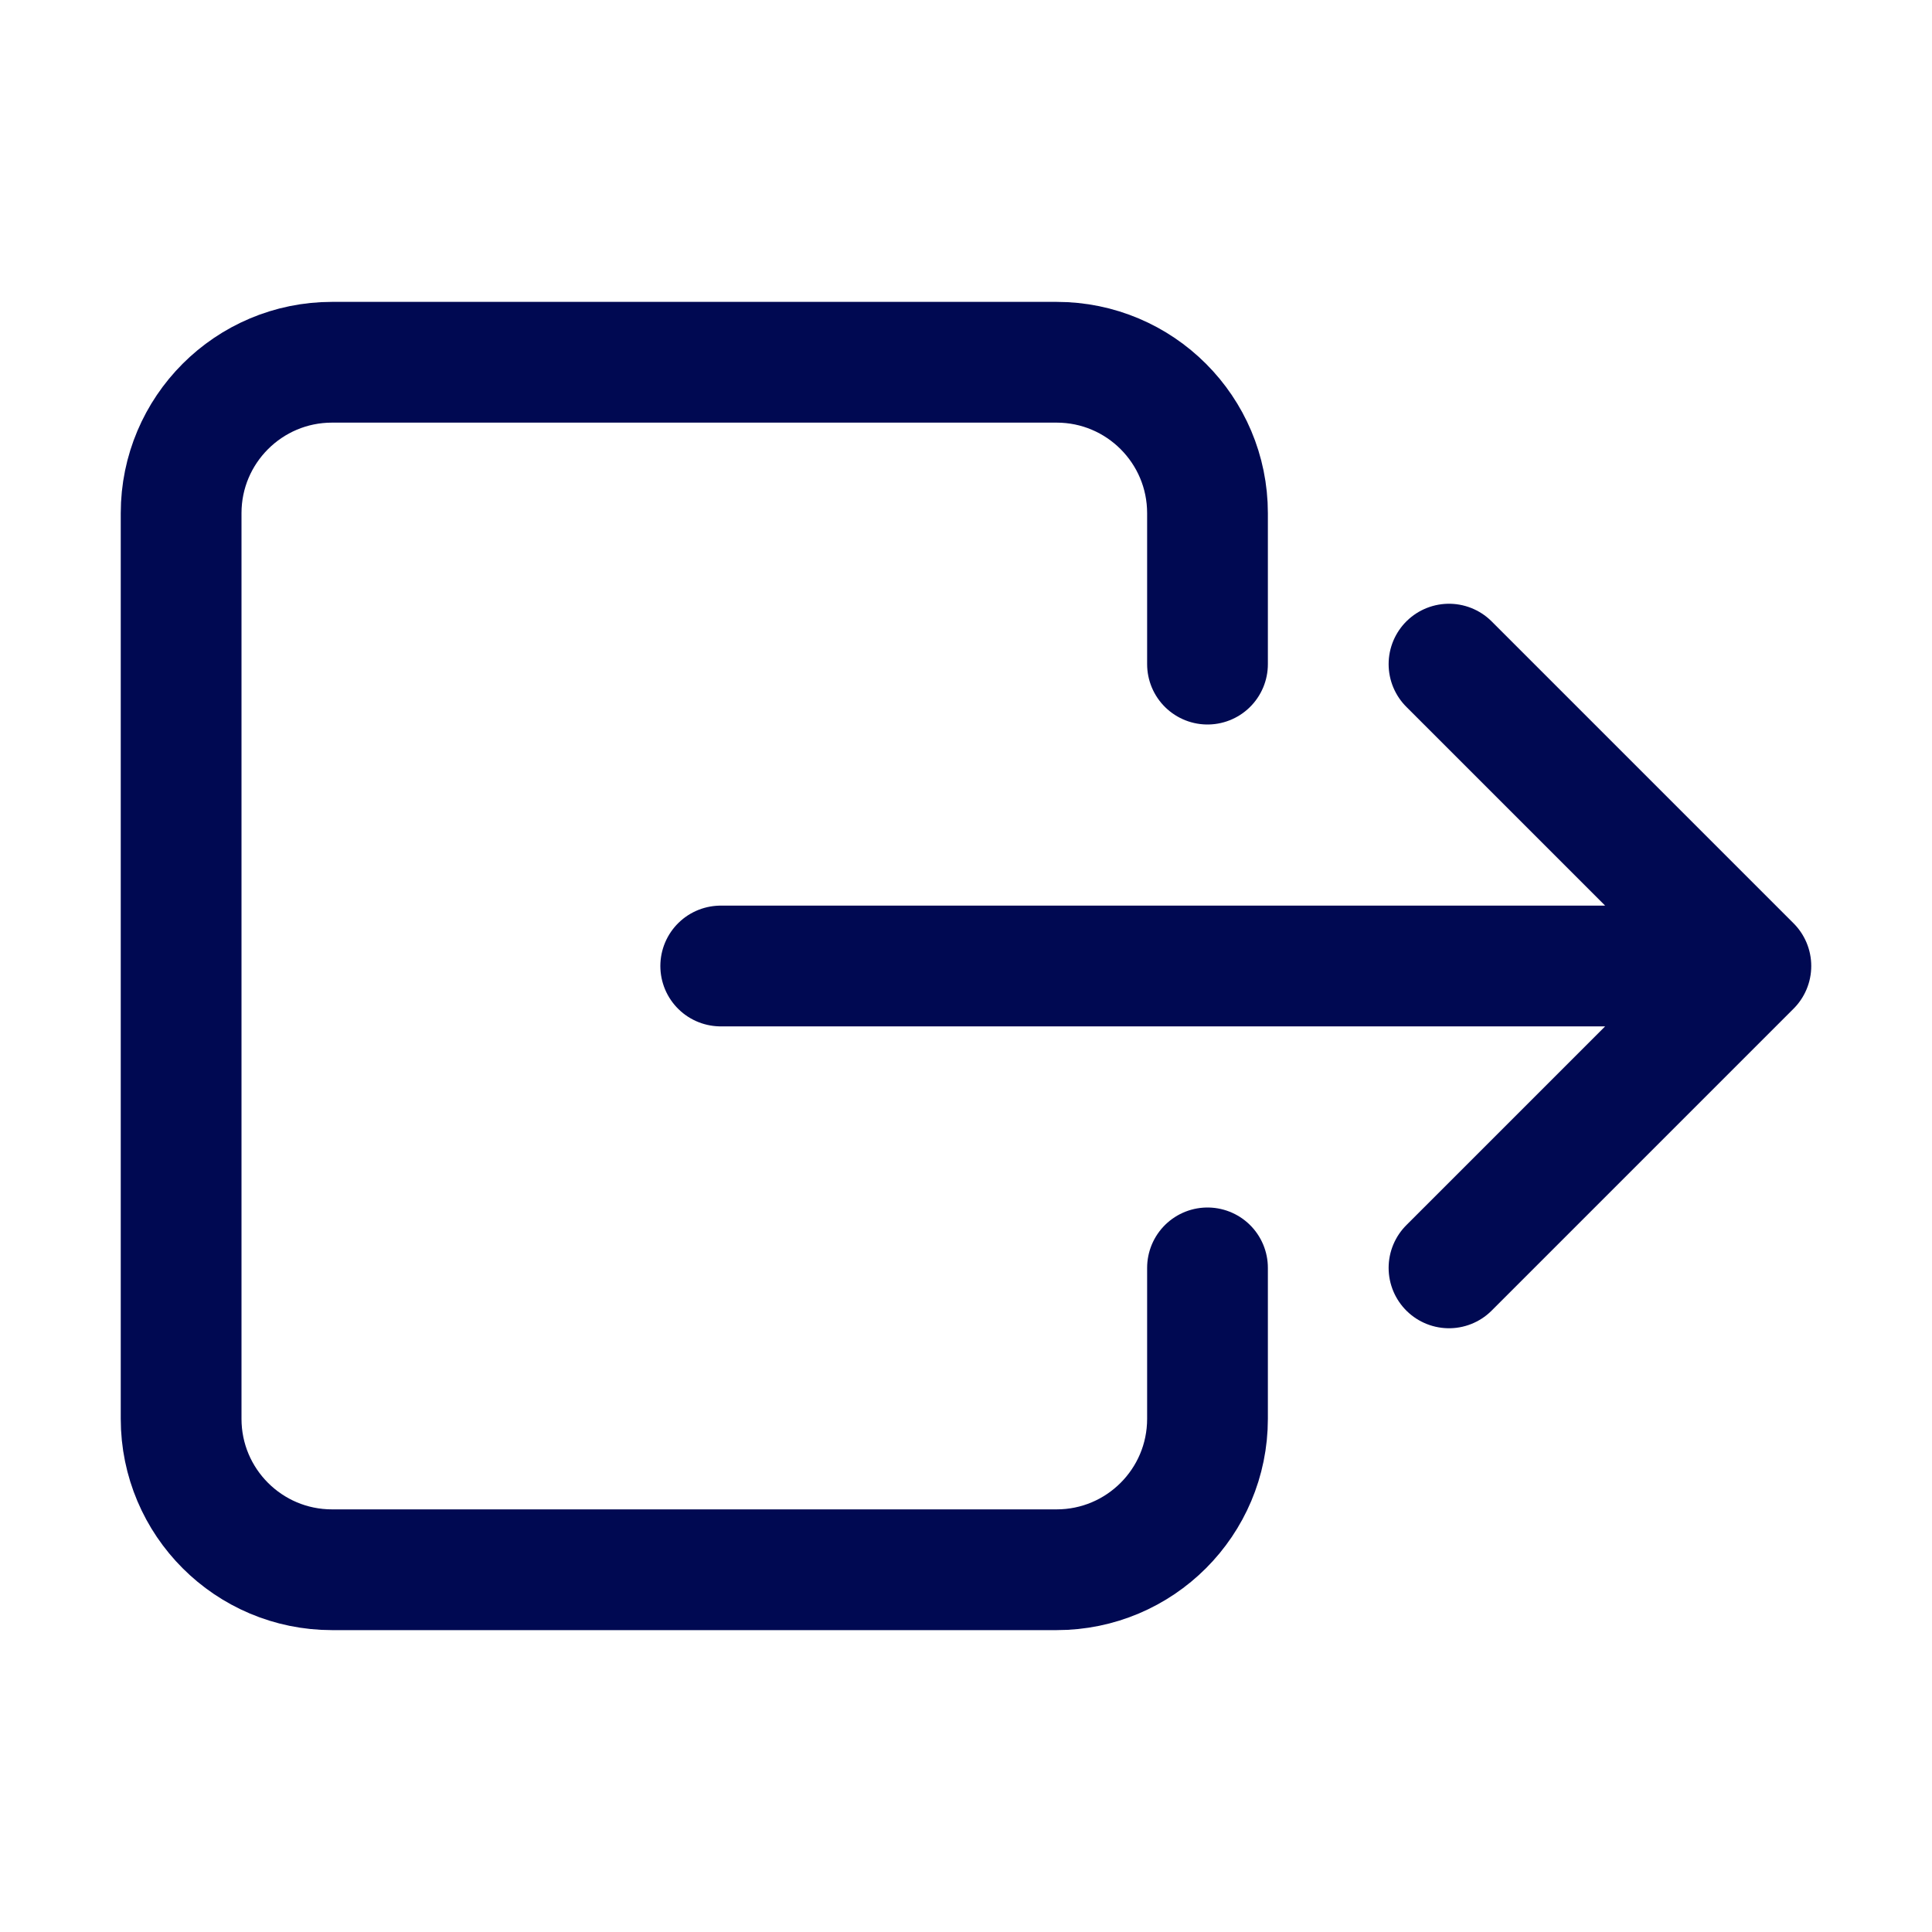
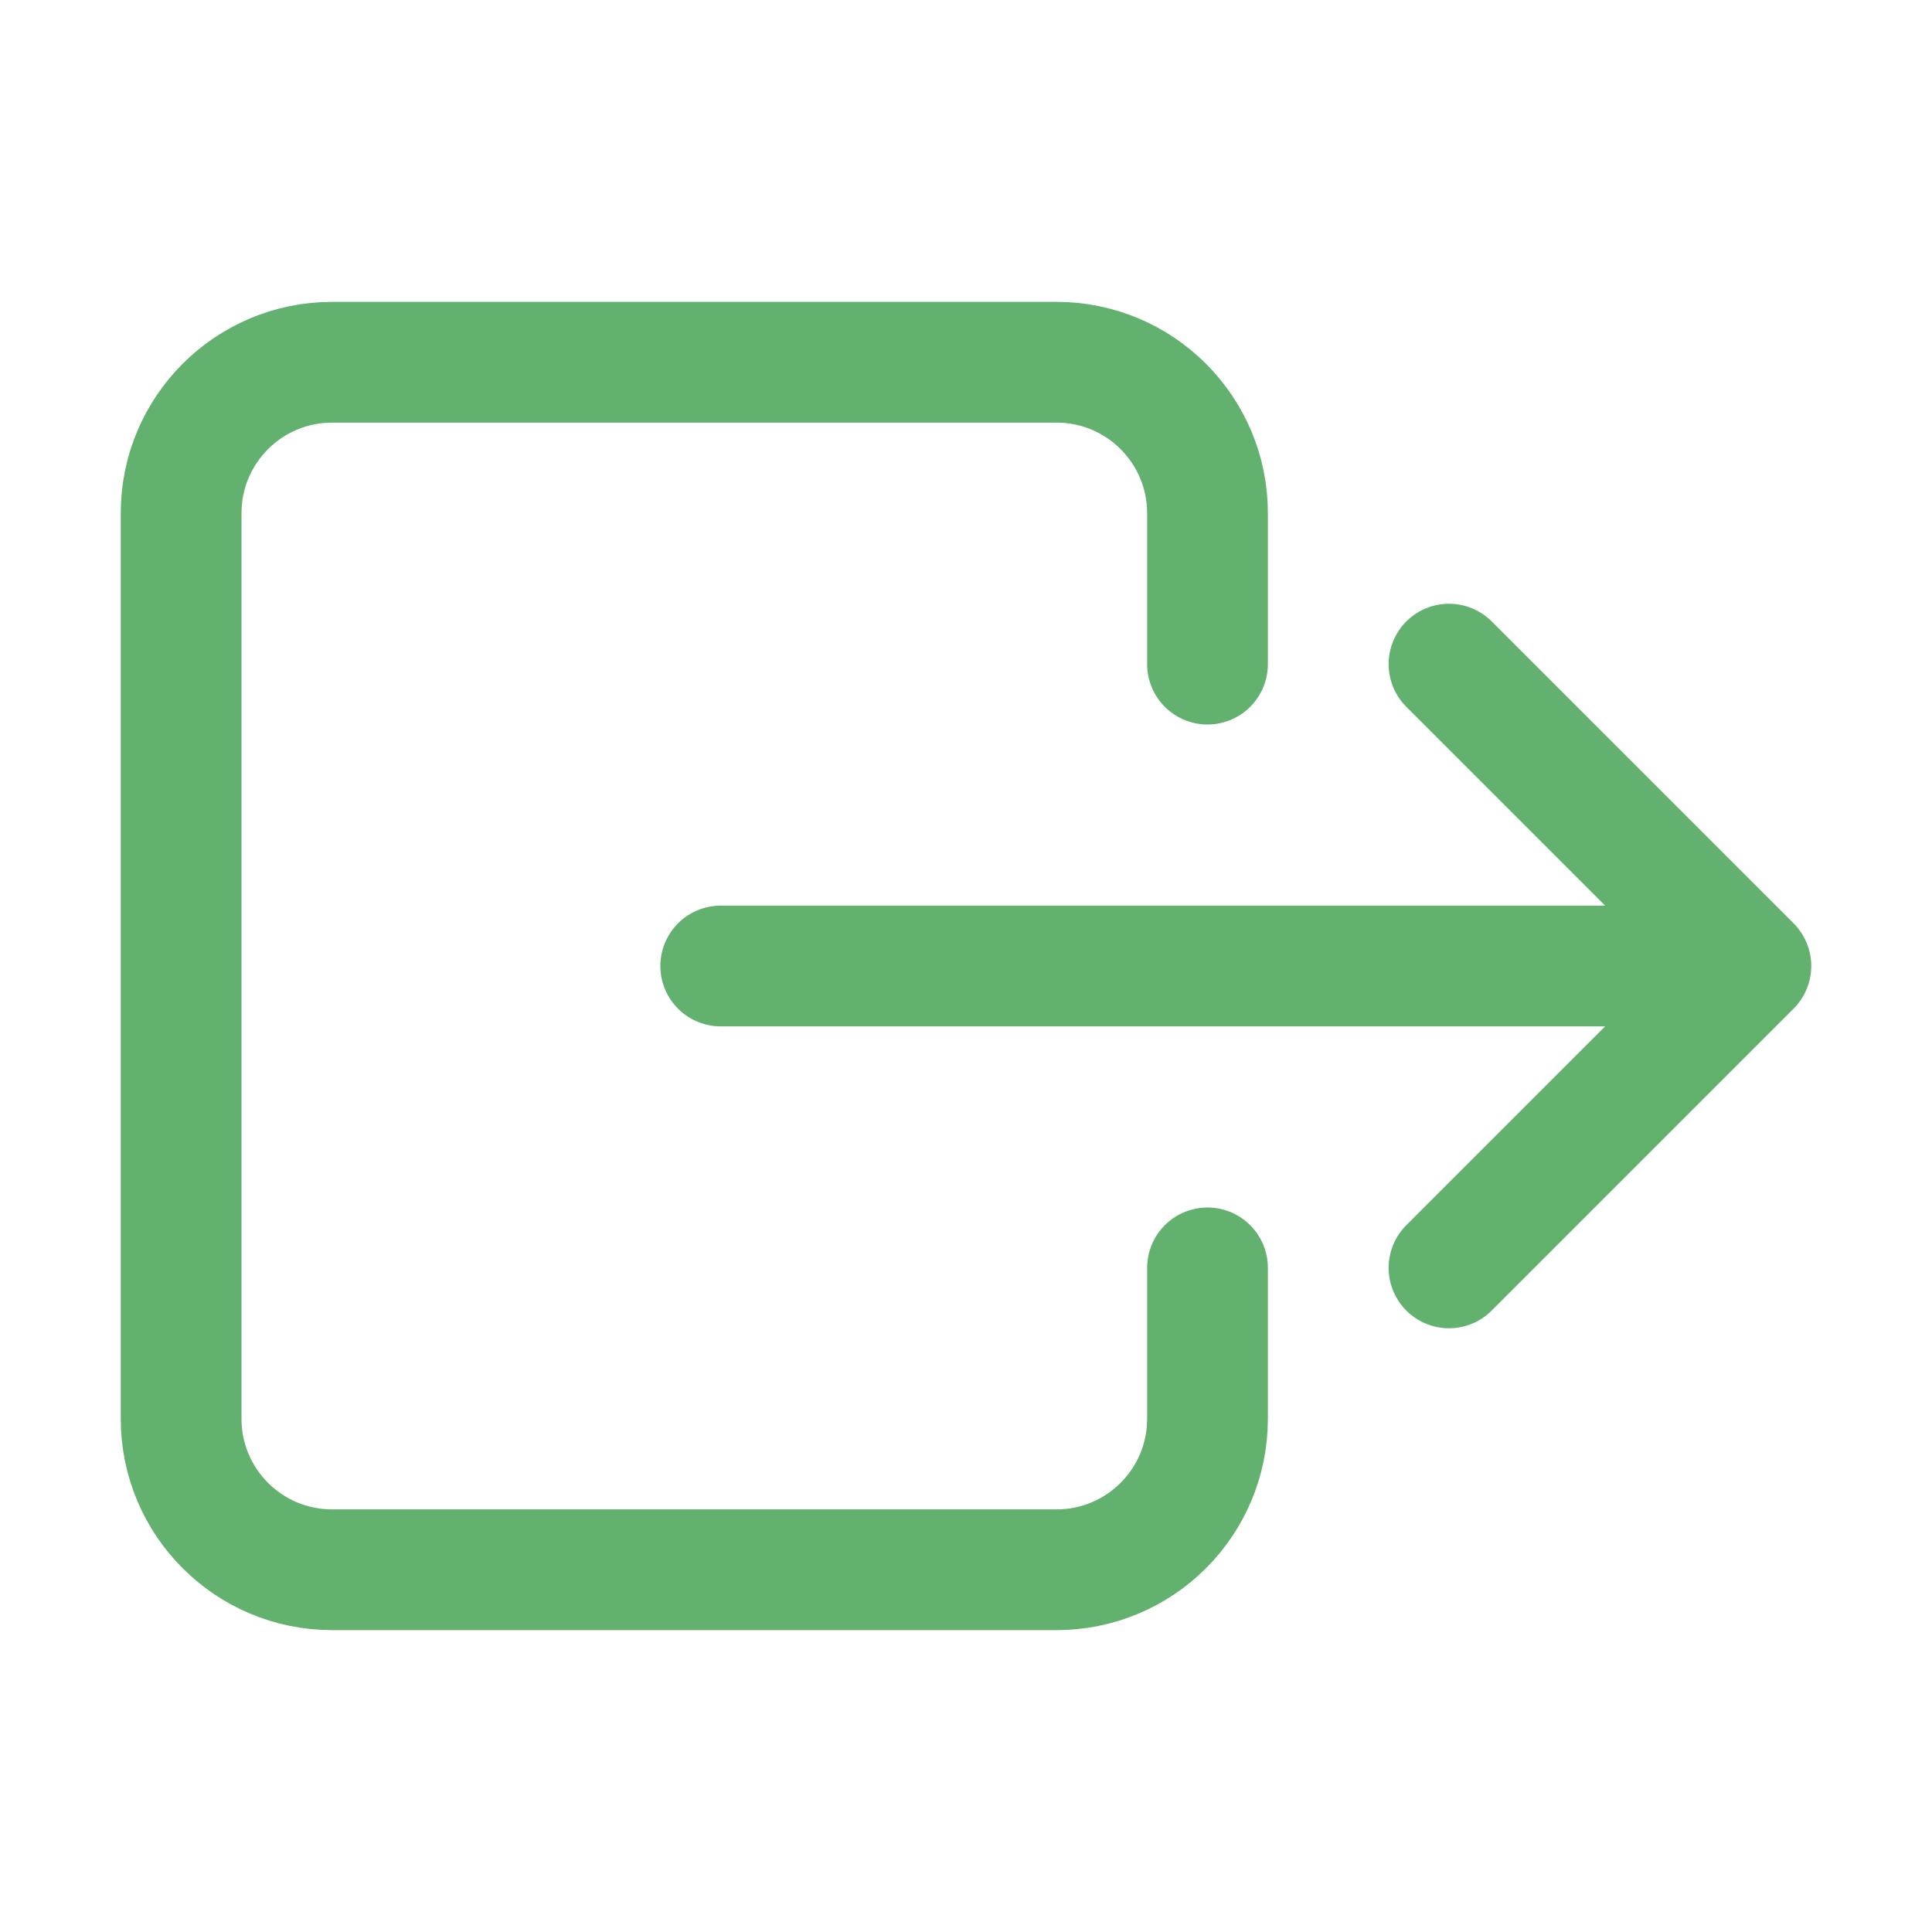
<svg xmlns="http://www.w3.org/2000/svg" class="ionicon" viewBox="0 0 512 512">
-   <path d="M320 176v-40a40 40 0 00-40-40H88a40 40 0 00-40 40v240a40 40 0 0040 40h192a40 40 0 0040-40v-40M384 176l80 80-80 80M191 256h273" fill="none" stroke="#000952" stroke-linecap="round" stroke-linejoin="round" stroke-width="32" />
+   <path d="M320 176v-40a40 40 0 00-40-40H88a40 40 0 00-40 40v240a40 40 0 0040 40h192a40 40 0 0040-40v-40M384 176l80 80-80 80M191 256h273" fill="none" stroke="#62B16F" stroke-linecap="round" stroke-linejoin="round" stroke-width="32" />
</svg>
